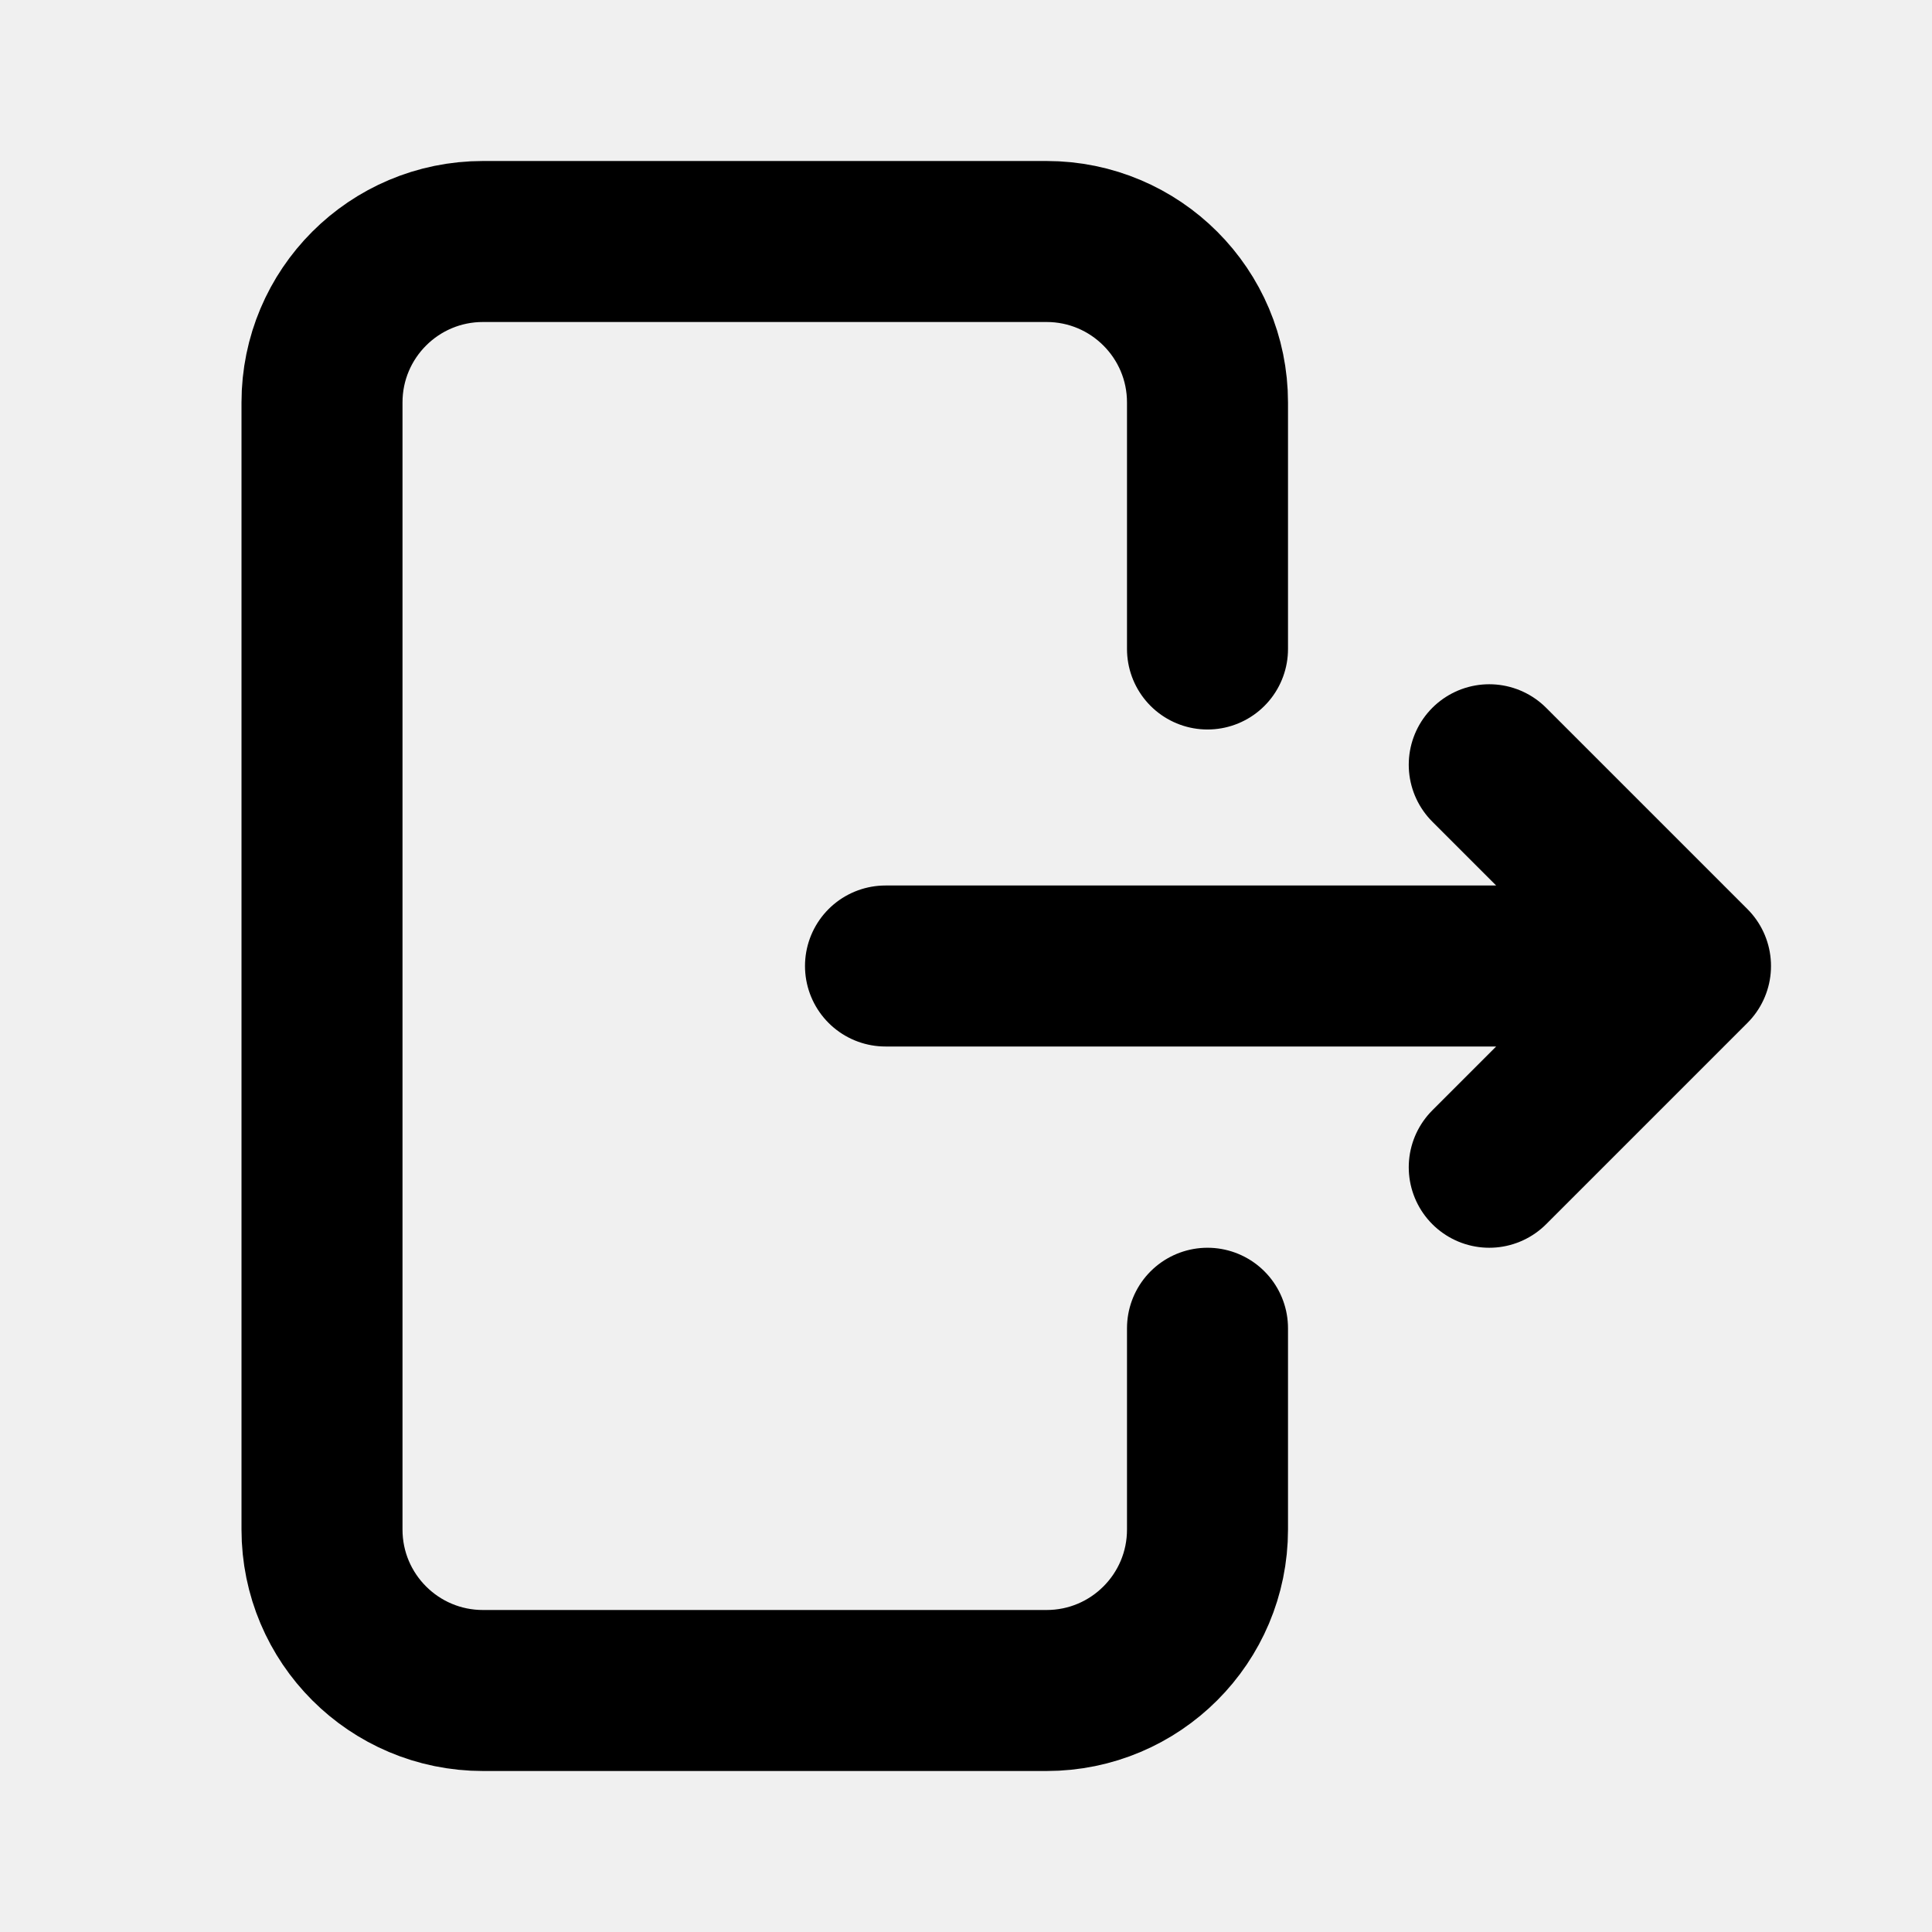
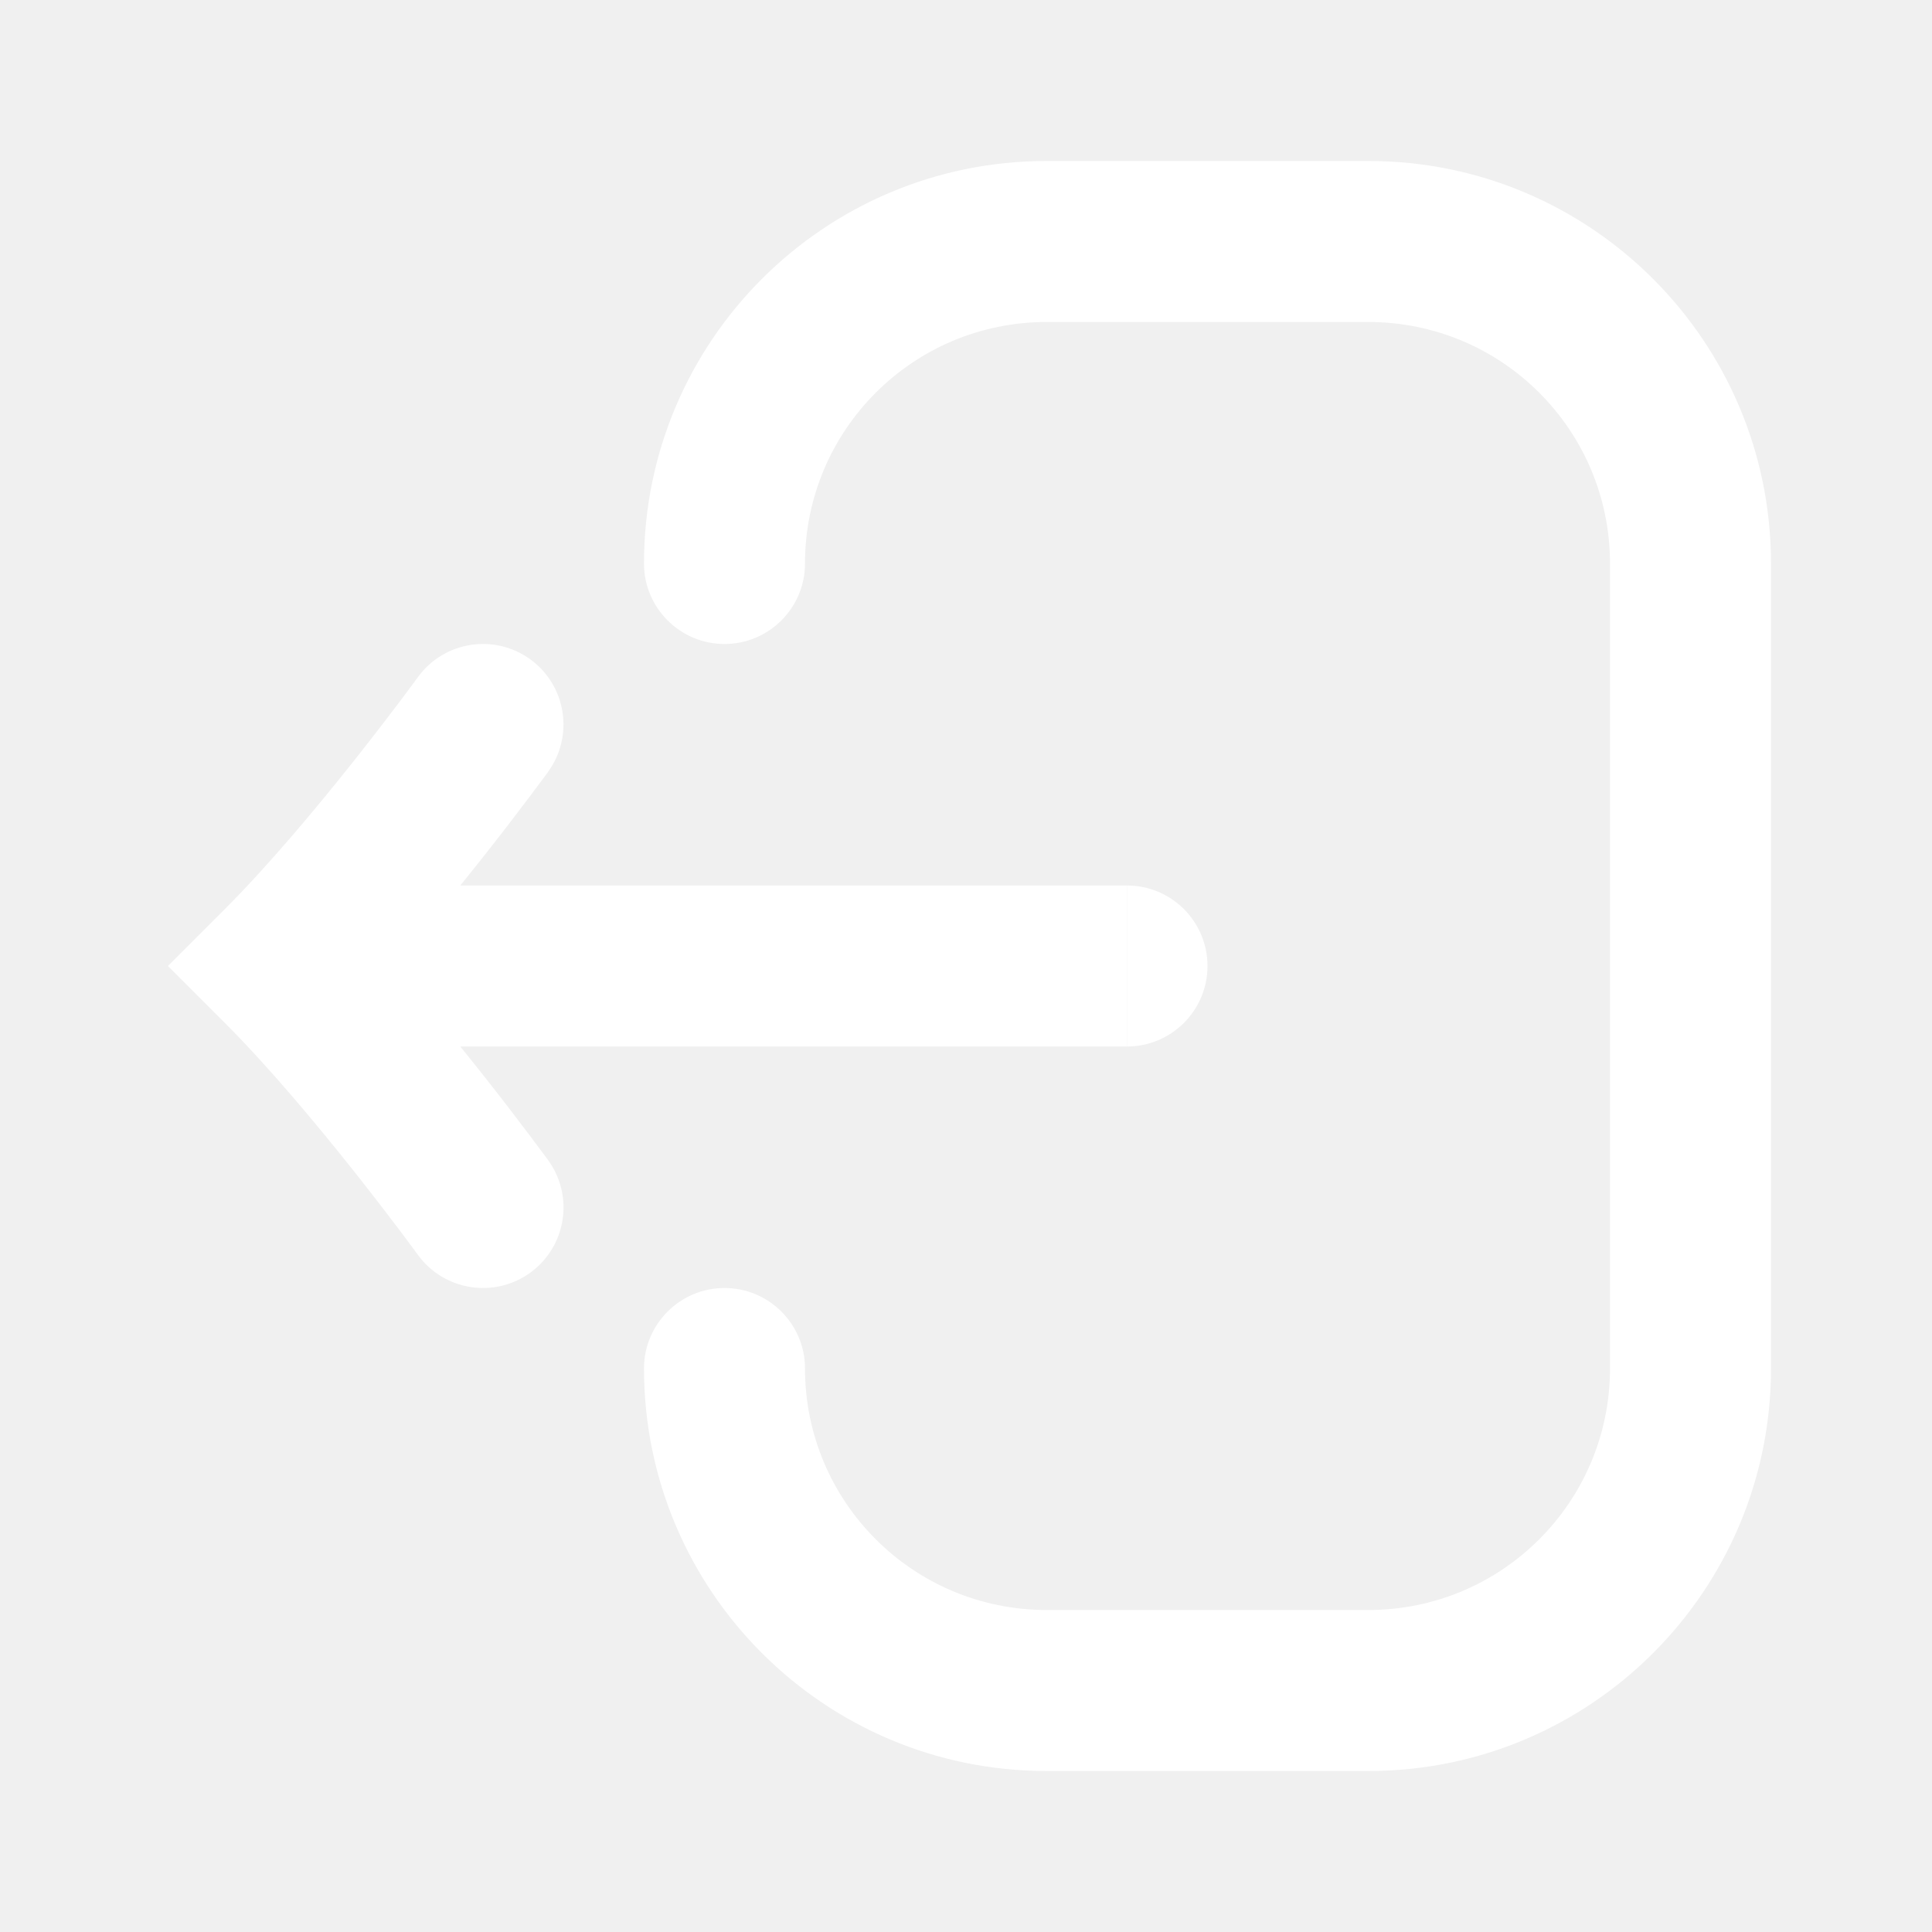
<svg xmlns="http://www.w3.org/2000/svg" width="800px" height="800px" viewBox="0 0 24 24" fill="none">
  <g id="SVGRepo_bgCarrier" stroke-width="0" />
  <g id="SVGRepo_tracerCarrier" stroke-linecap="round" stroke-linejoin="round" />
  <g id="SVGRepo_iconCarrier">
-     <path d="M15 16.5V19C15 20.105 14.105 21 13 21H6C4.895 21 4 20.105 4 19V5C4 3.895 4.895 3 6 3H13C14.105 3 15 3.895 15 5V8.062M11 12H21M21 12L18.5 9.5M21 12L18.5 14.5" stroke="#000000" stroke-width="2" stroke-linecap="round" stroke-linejoin="round" />
+     <path d="M13 2C10.239 2 8 4.239 8 7C8 7.552 8.448 8 9 8C9.552 8 10 7.552 10 7C10 5.343 11.343 4 13 4H17C18.657 4 20 5.343 20 7V17C20 18.657 18.657 20 17 20H13C11.343 20 10 18.657 10 17C10 16.448 9.552 16 9 16C8.448 16 8 16.448 8 17C8 19.761 10.239 22 13 22H17C19.761 22 22 19.761 22 17V7C22 4.239 19.761 2 17 2H13Z" fill="#ffffff" />
+     <path d="M14 11C14.552 11 15 11.448 15 12C15 12.552 14.552 13 14 13V11Z" fill="#ffffff" />
+     <path d="M5.718 11C5.807 10.89 5.892 10.784 5.973 10.682C6.218 10.372 6.426 10.1 6.573 9.905C6.646 9.808 6.705 9.729 6.745 9.675L6.792 9.612L6.804 9.595L6.808 9.588C6.808 9.588 6.809 9.588 6 9L6.808 9.588C7.133 9.142 7.035 8.516 6.588 8.191C6.141 7.866 5.516 7.965 5.191 8.412L5.188 8.416L5.178 8.43L5.136 8.487C5.099 8.537 5.045 8.61 4.975 8.703C4.836 8.887 4.639 9.145 4.406 9.439C3.934 10.034 3.338 10.748 2.793 11.293L2.086 12L2.793 12.707C3.338 13.252 3.934 13.966 4.406 14.561C4.639 14.855 4.836 15.113 4.975 15.297C5.045 15.39 5.099 15.463 5.136 15.513L5.178 15.57L5.188 15.584L5.19 15.587C5.515 16.034 6.141 16.134 6.588 15.809C7.035 15.484 7.134 14.859 6.809 14.412L6 15C6.809 14.412 6.809 14.412 6.809 14.412L6.804 14.405L6.792 14.388L6.745 14.325C6.705 14.271 6.646 14.192 6.573 14.095C6.426 13.9 6.218 13.628 5.973 13.318C5.892 13.216 5.807 13.11 5.718 13H14V11H5.718Z" fill="#ffffff" />
  </g>
</svg>
